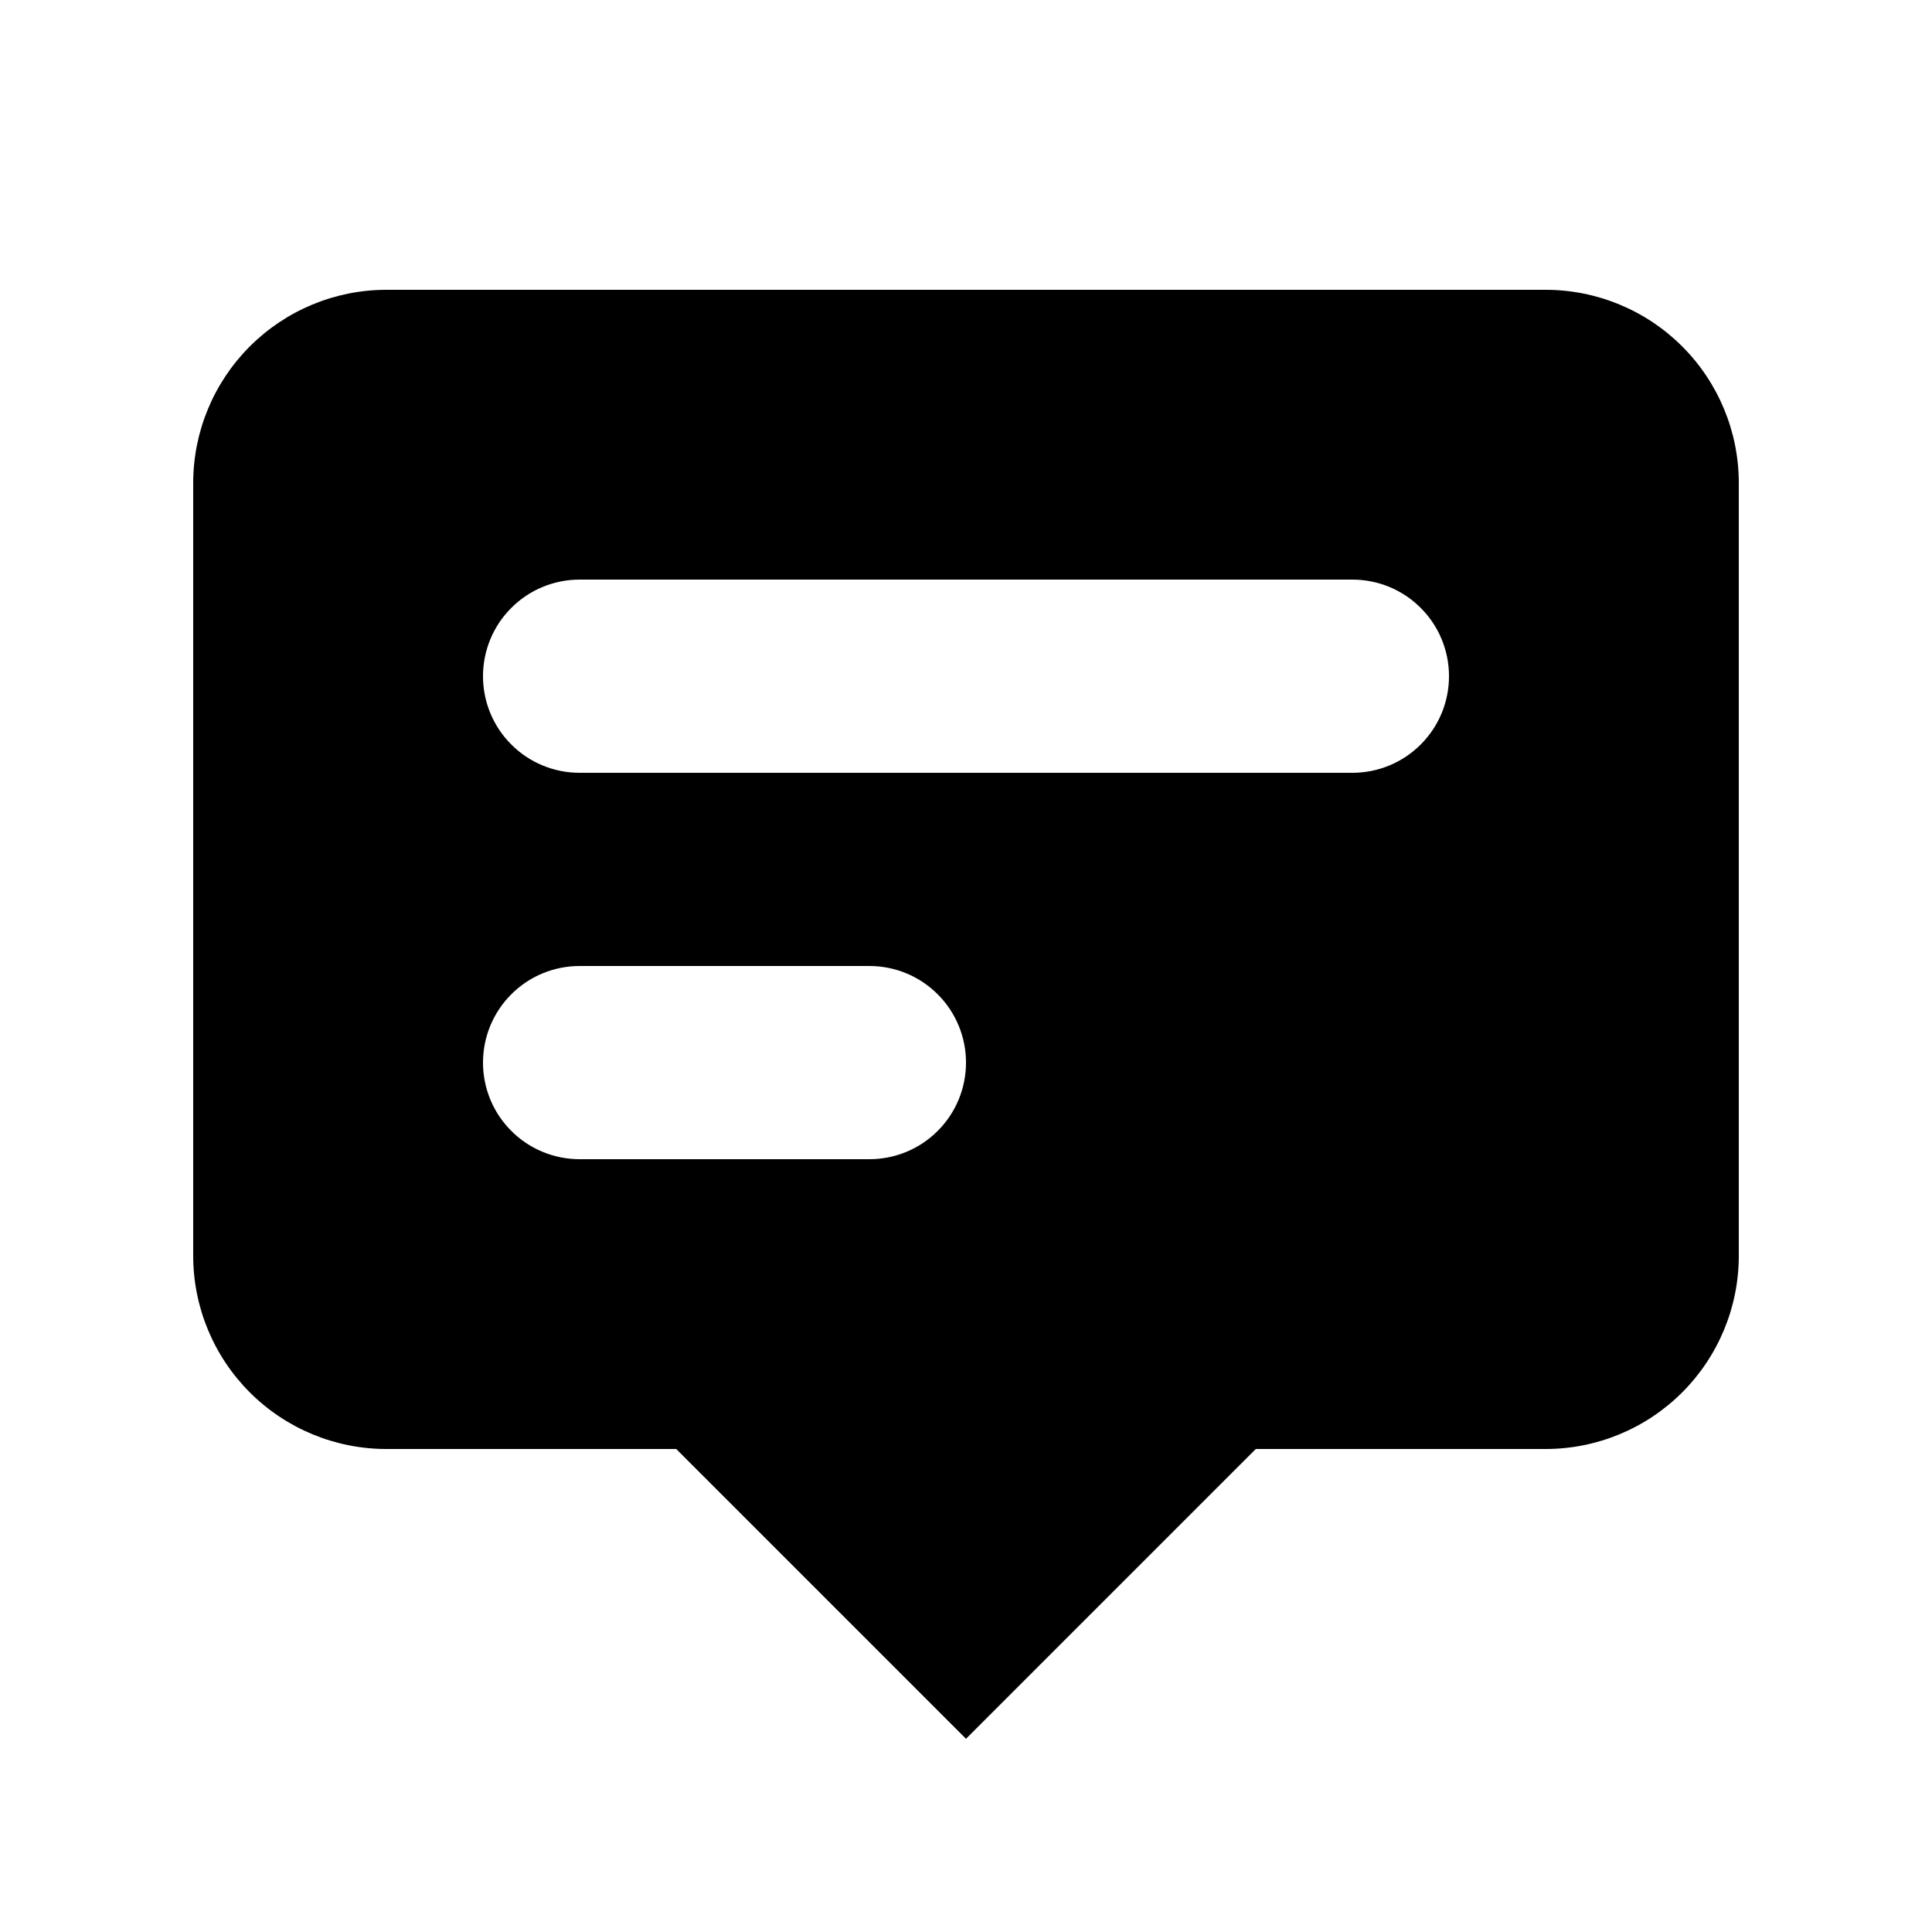
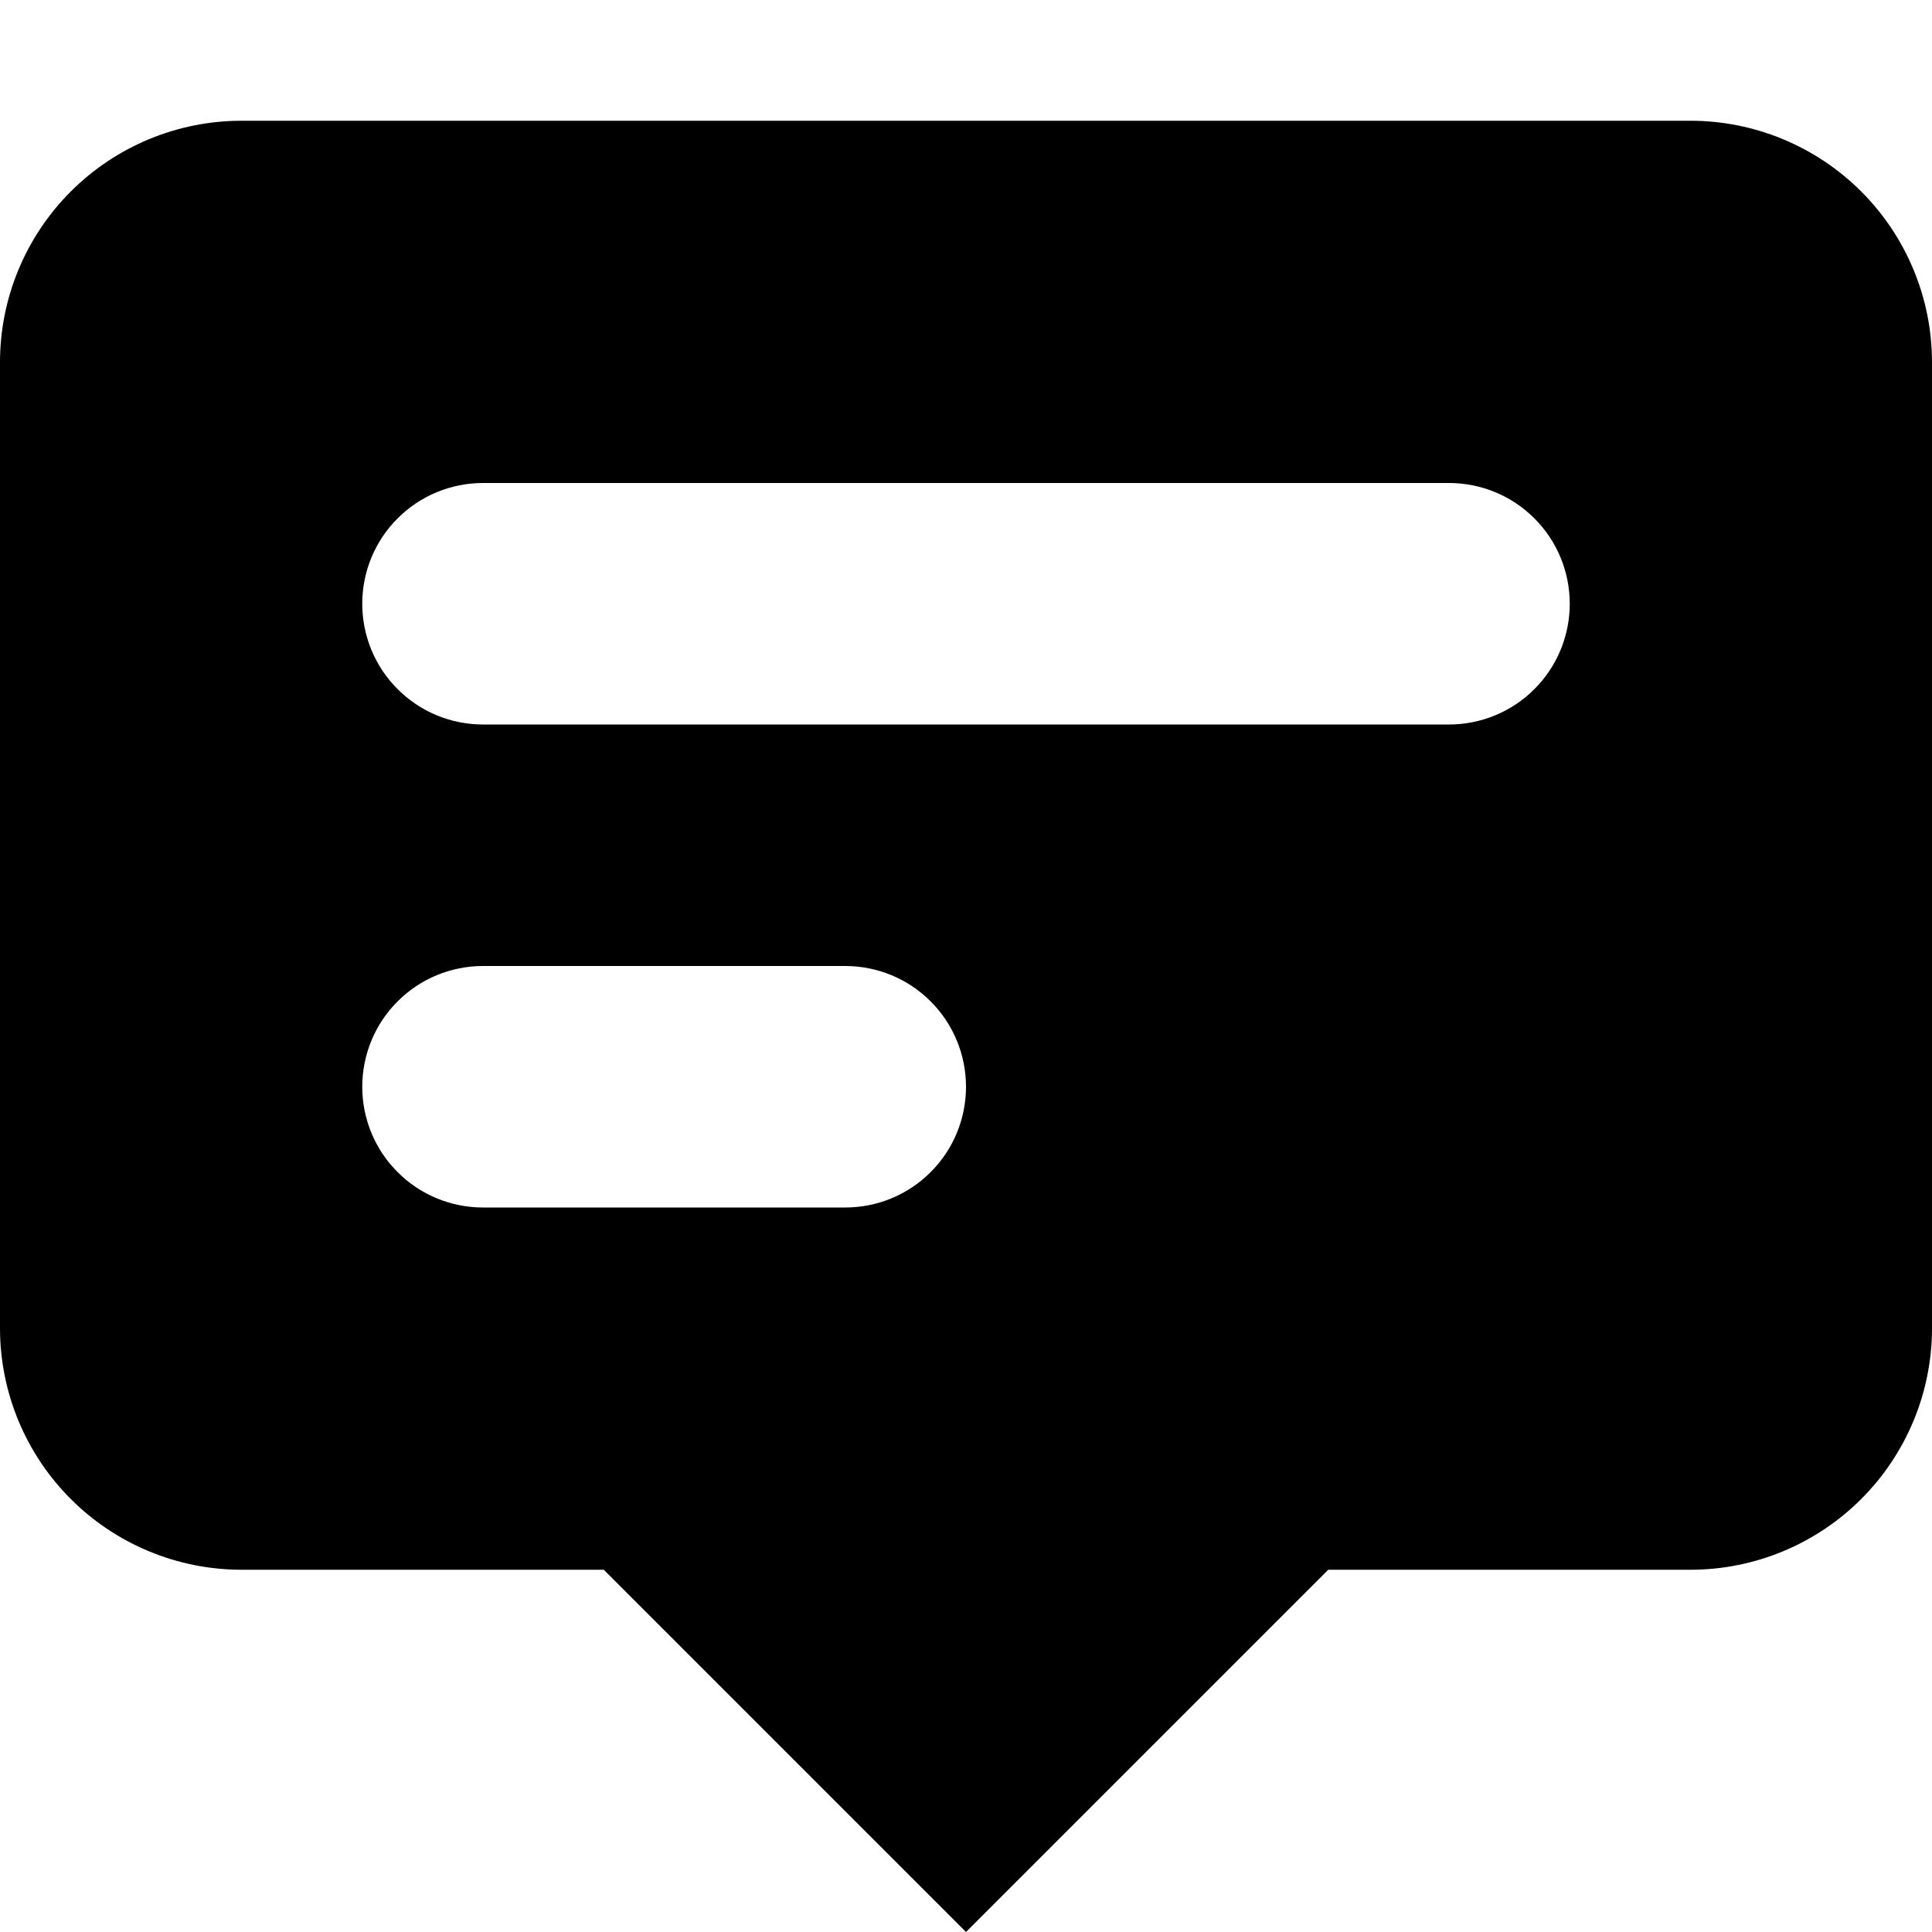
- <svg xmlns="http://www.w3.org/2000/svg" width="20" height="20" viewBox="0 0 20 20" fill="none">
-   <path fill-rule="evenodd" clip-rule="evenodd" d="M18 13V5C18 4.47 17.789 3.961 17.414 3.586C17.039 3.211 16.53 3 16 3H4C3.47 3 2.961 3.211 2.586 3.586C2.211 3.961 2 4.47 2 5V13C2 13.53 2.211 14.039 2.586 14.414C2.961 14.789 3.47 15 4 15H7L10 18L13 15H16C16.53 15 17.039 14.789 17.414 14.414C17.789 14.039 18 13.53 18 13ZM5 7C5 6.735 5.105 6.48 5.293 6.293C5.48 6.105 5.735 6 6 6H14C14.265 6 14.52 6.105 14.707 6.293C14.895 6.48 15 6.735 15 7C15 7.265 14.895 7.52 14.707 7.707C14.52 7.895 14.265 8 14 8H6C5.735 8 5.48 7.895 5.293 7.707C5.105 7.52 5 7.265 5 7ZM6 10C5.735 10 5.48 10.105 5.293 10.293C5.105 10.48 5 10.735 5 11C5 11.265 5.105 11.52 5.293 11.707C5.48 11.895 5.735 12 6 12H9C9.265 12 9.52 11.895 9.707 11.707C9.895 11.52 10 11.265 10 11C10 10.735 9.895 10.48 9.707 10.293C9.52 10.105 9.265 10 9 10H6Z" fill="currentColor" />
+ <svg xmlns="http://www.w3.org/2000/svg" width="16" height="16" viewBox="0 0 16 16" fill="none">
+   <path fill-rule="evenodd" clip-rule="evenodd" d="M16 11V3C16 2.47 15.789 1.961 15.414 1.586C15.039 1.211 14.53 1 14 1H2C1.47 1 0.961 1.211 0.586 1.586C0.211 1.961 0 2.47 0 3V11C0 11.53 0.211 12.039 0.586 12.414C0.961 12.789 1.47 13 2 13H5L8 16L11 13H14C14.53 13 15.039 12.789 15.414 12.414C15.789 12.039 16 11.53 16 11ZM3 5C3 4.735 3.105 4.48 3.293 4.293C3.48 4.105 3.735 4 4 4H12C12.265 4 12.52 4.105 12.707 4.293C12.895 4.48 13 4.735 13 5C13 5.265 12.895 5.52 12.707 5.707C12.52 5.895 12.265 6 12 6H4C3.735 6 3.48 5.895 3.293 5.707C3.105 5.52 3 5.265 3 5ZM4 8C3.735 8 3.48 8.105 3.293 8.293C3.105 8.48 3 8.735 3 9C3 9.265 3.105 9.52 3.293 9.707C3.48 9.895 3.735 10 4 10H7C7.265 10 7.52 9.895 7.707 9.707C7.895 9.52 8 9.265 8 9C8 8.735 7.895 8.48 7.707 8.293C7.52 8.105 7.265 8 7 8H4Z" fill="currentColor" />
</svg>
